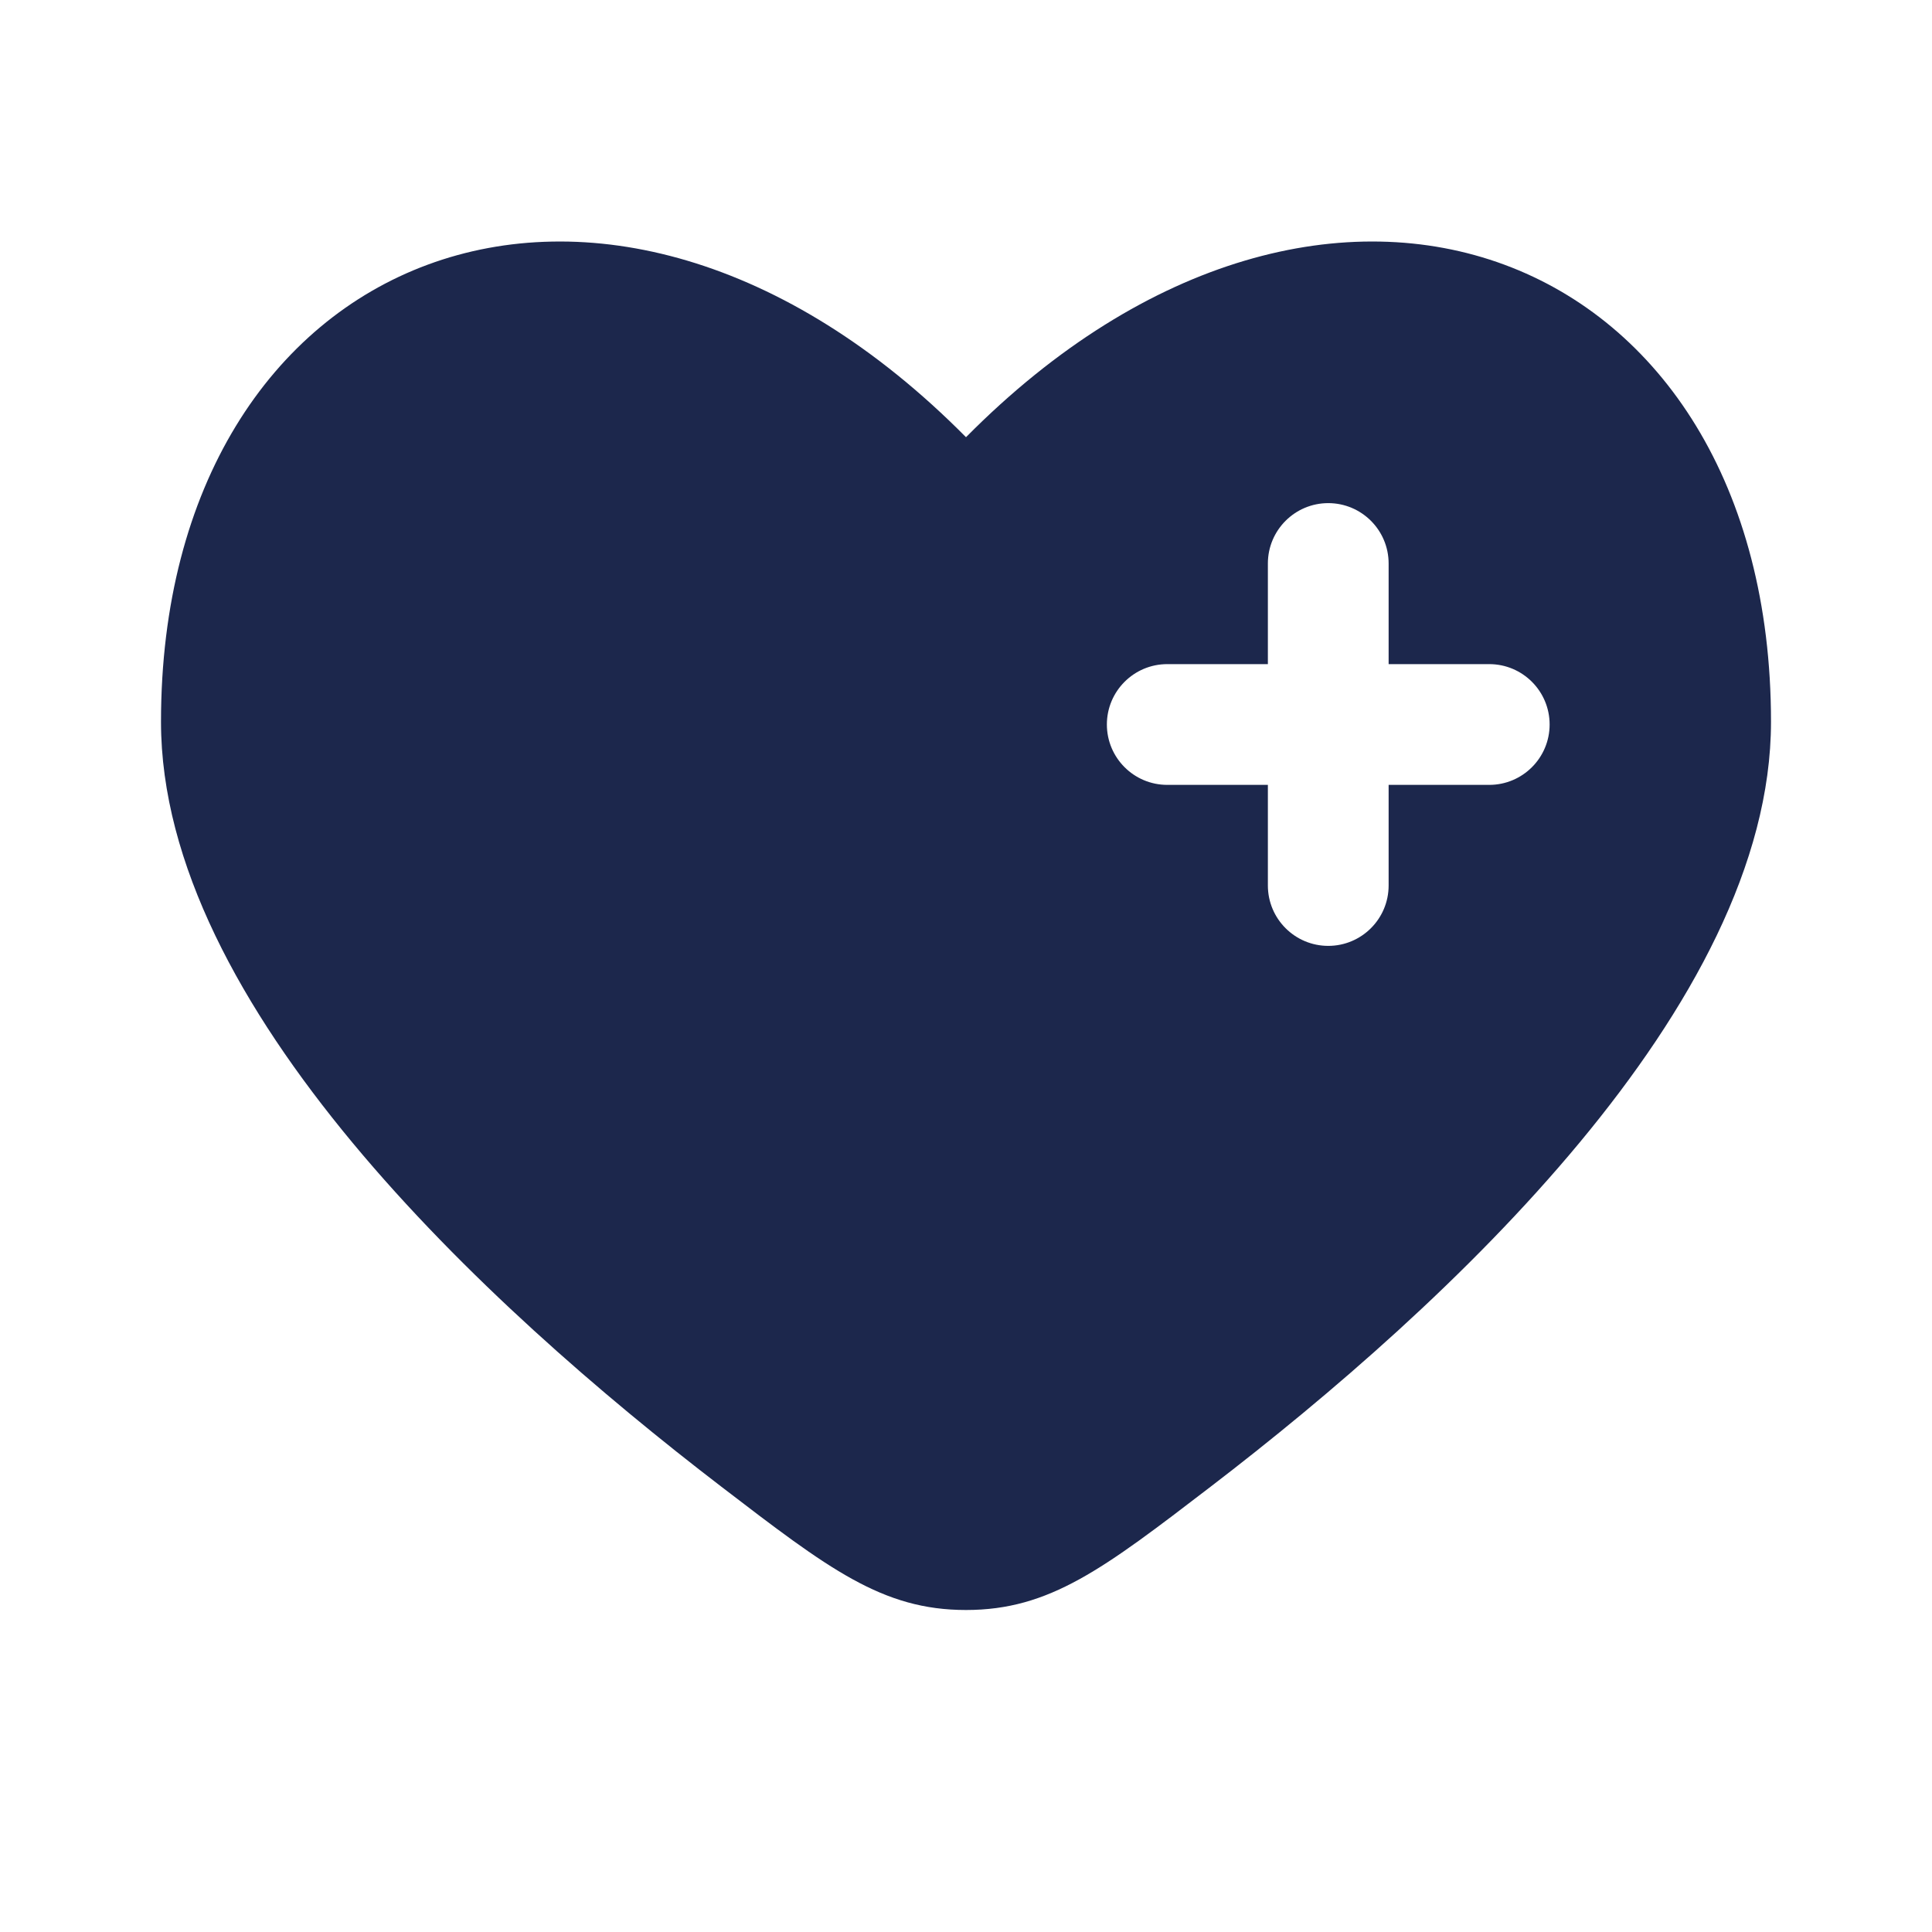
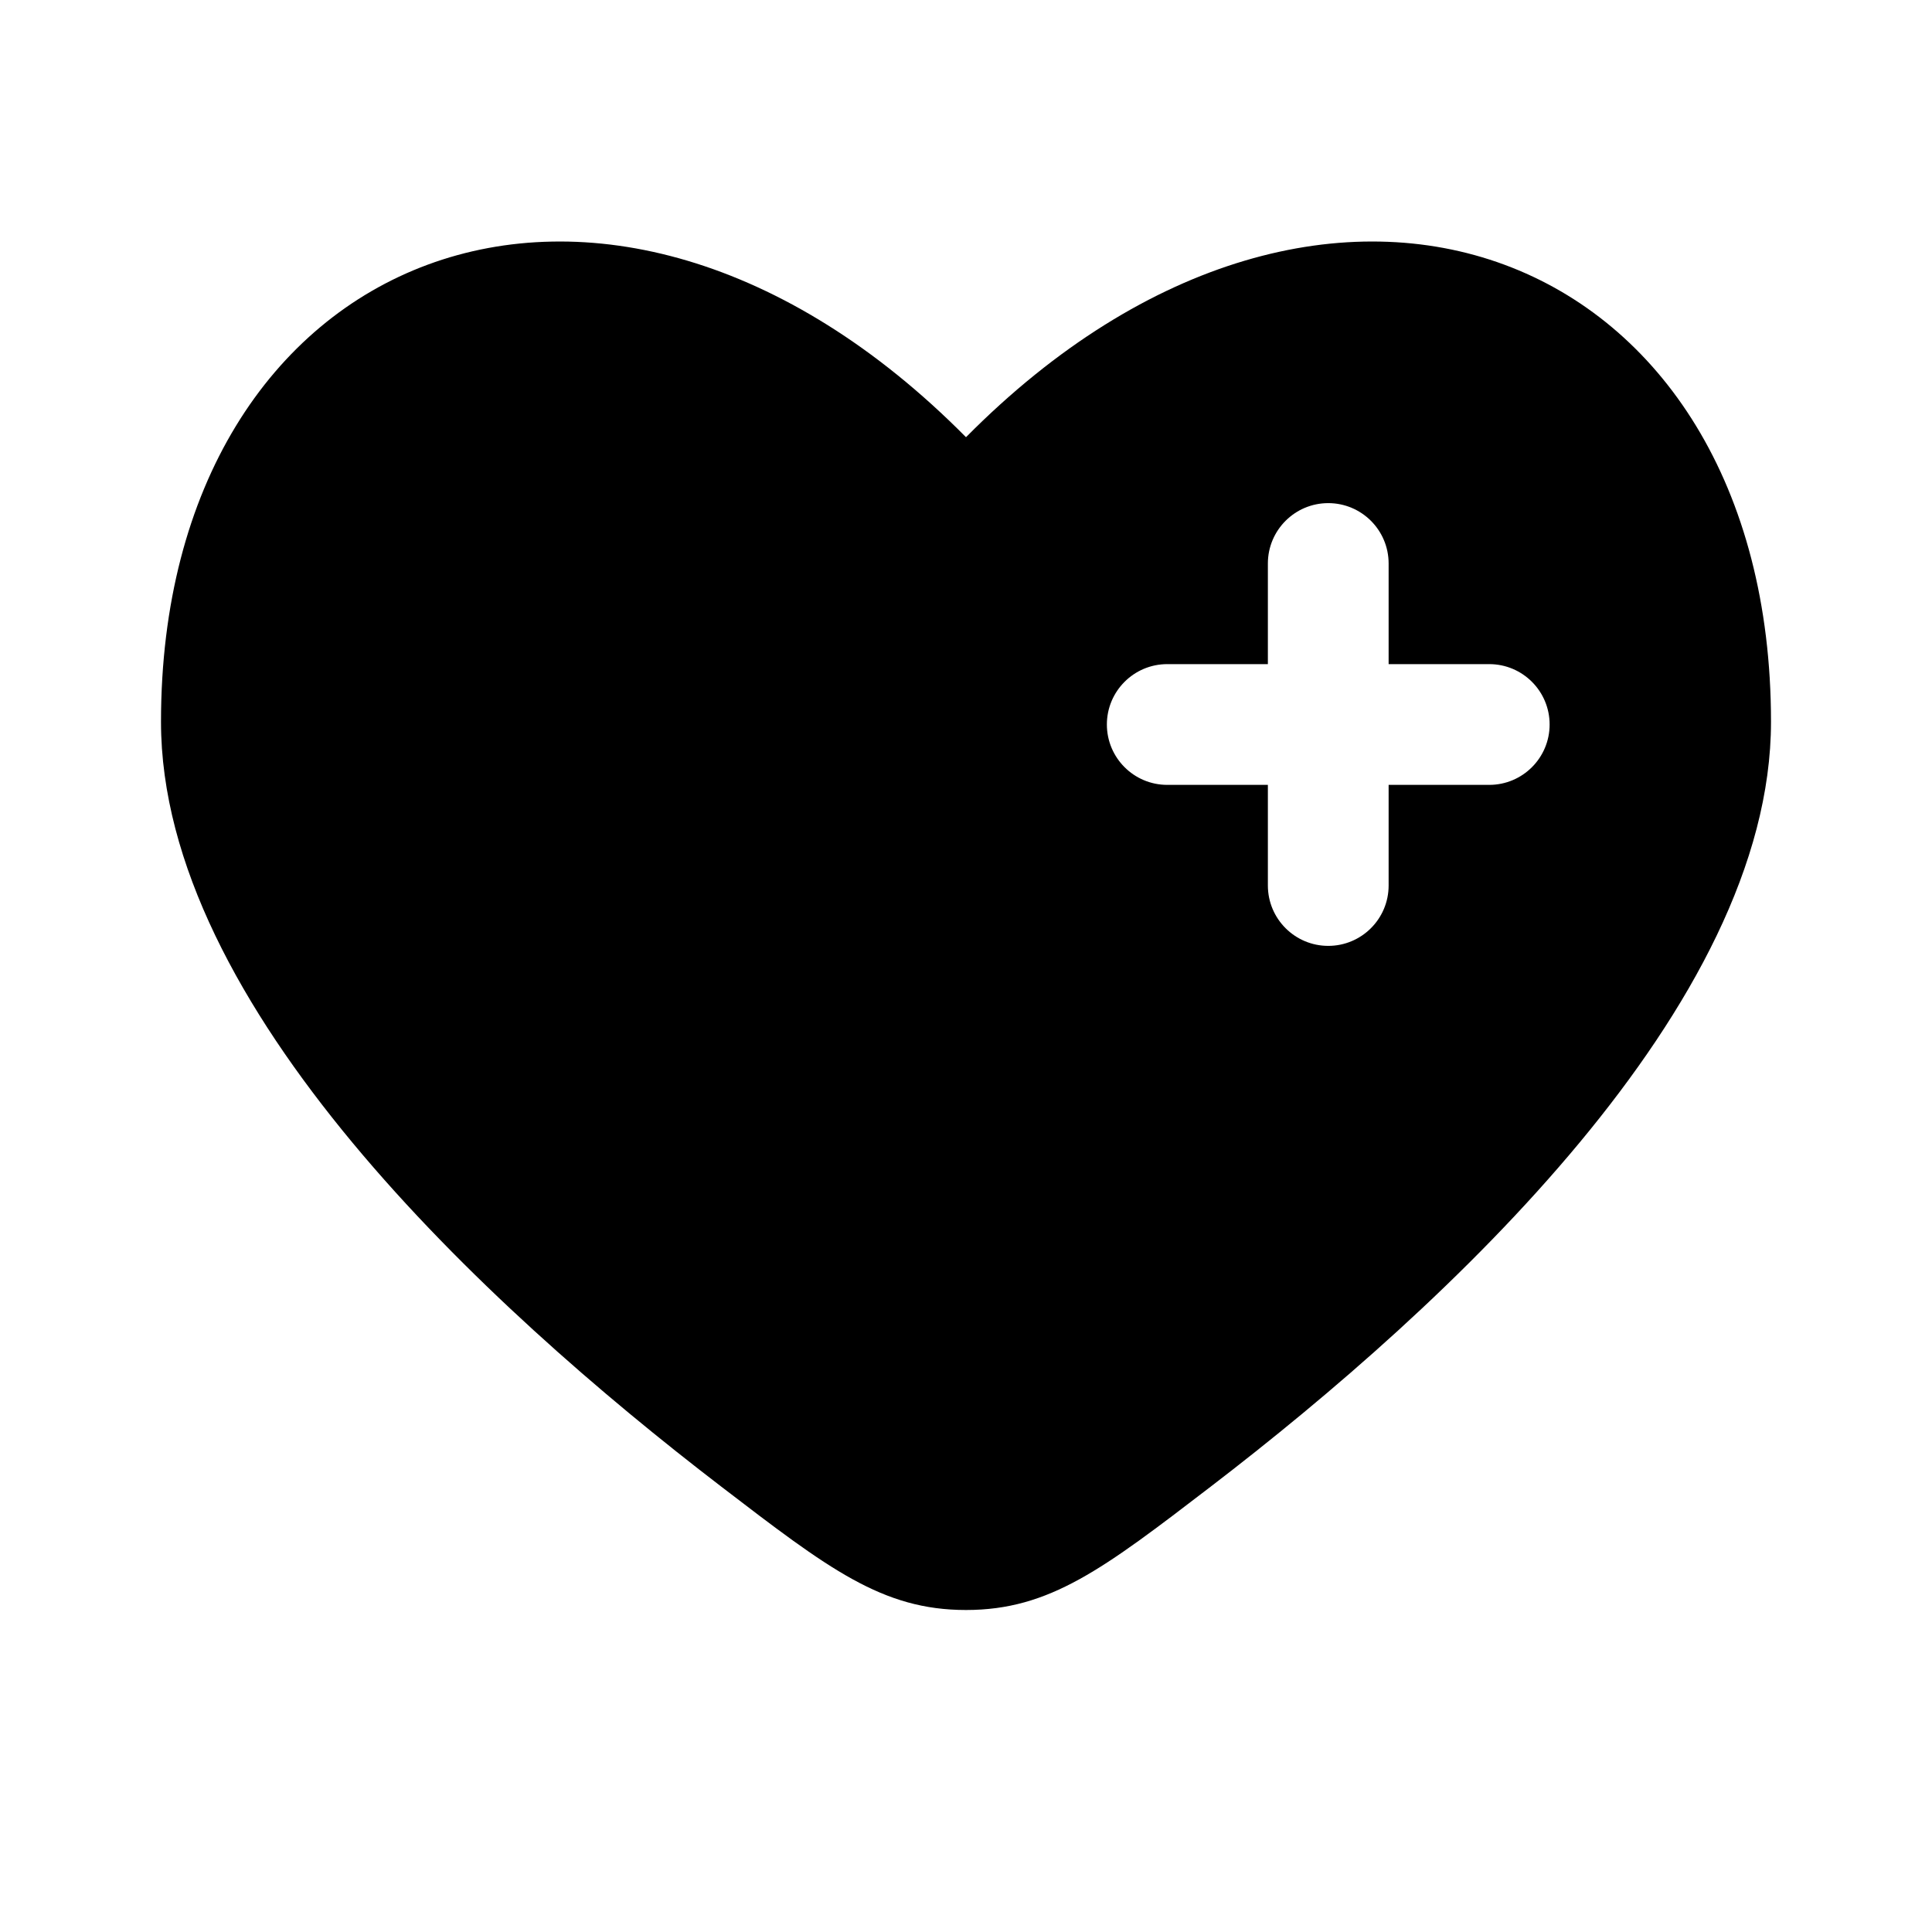
<svg xmlns="http://www.w3.org/2000/svg" width="800px" height="800px" viewBox="0 0 24 24" fill="none">
-   <path fill-rule="evenodd" clip-rule="evenodd" d="M8.962 18.469C6.019 16.214 2 12.489 2 8.967C2 3.083 7.5 0.886 12 5.431C16.5 0.886 22 3.083 22 8.966C22 12.489 17.981 16.214 15.038 18.469C13.706 19.49 13.04 20 12 20C10.96 20 10.294 19.49 8.962 18.469ZM16.5 6.25C16.914 6.25 17.25 6.586 17.25 7V8.25H18.5C18.914 8.25 19.25 8.586 19.25 9C19.25 9.414 18.914 9.75 18.5 9.75H17.25V11C17.25 11.414 16.914 11.75 16.5 11.75C16.086 11.75 15.75 11.414 15.75 11V9.75L14.5 9.75C14.086 9.75 13.75 9.414 13.75 9C13.75 8.586 14.086 8.25 14.5 8.25H15.75V7C15.75 6.586 16.086 6.25 16.5 6.25Z" fill="#1C274C" />
+   <path fill-rule="evenodd" clip-rule="evenodd" d="M8.962 18.469C6.019 16.214 2 12.489 2 8.967C2 3.083 7.5 0.886 12 5.431C16.5 0.886 22 3.083 22 8.966C22 12.489 17.981 16.214 15.038 18.469C13.706 19.49 13.04 20 12 20C10.96 20 10.294 19.49 8.962 18.469ZM16.5 6.25C16.914 6.25 17.25 6.586 17.25 7V8.25H18.5C18.914 8.25 19.25 8.586 19.25 9C19.25 9.414 18.914 9.75 18.5 9.75H17.25V11C17.25 11.414 16.914 11.75 16.5 11.75C16.086 11.75 15.75 11.414 15.75 11V9.75L14.5 9.75C14.086 9.75 13.75 9.414 13.75 9C13.75 8.586 14.086 8.25 14.5 8.25H15.75V7C15.75 6.586 16.086 6.25 16.5 6.25Z" fill="#000" />
</svg>
